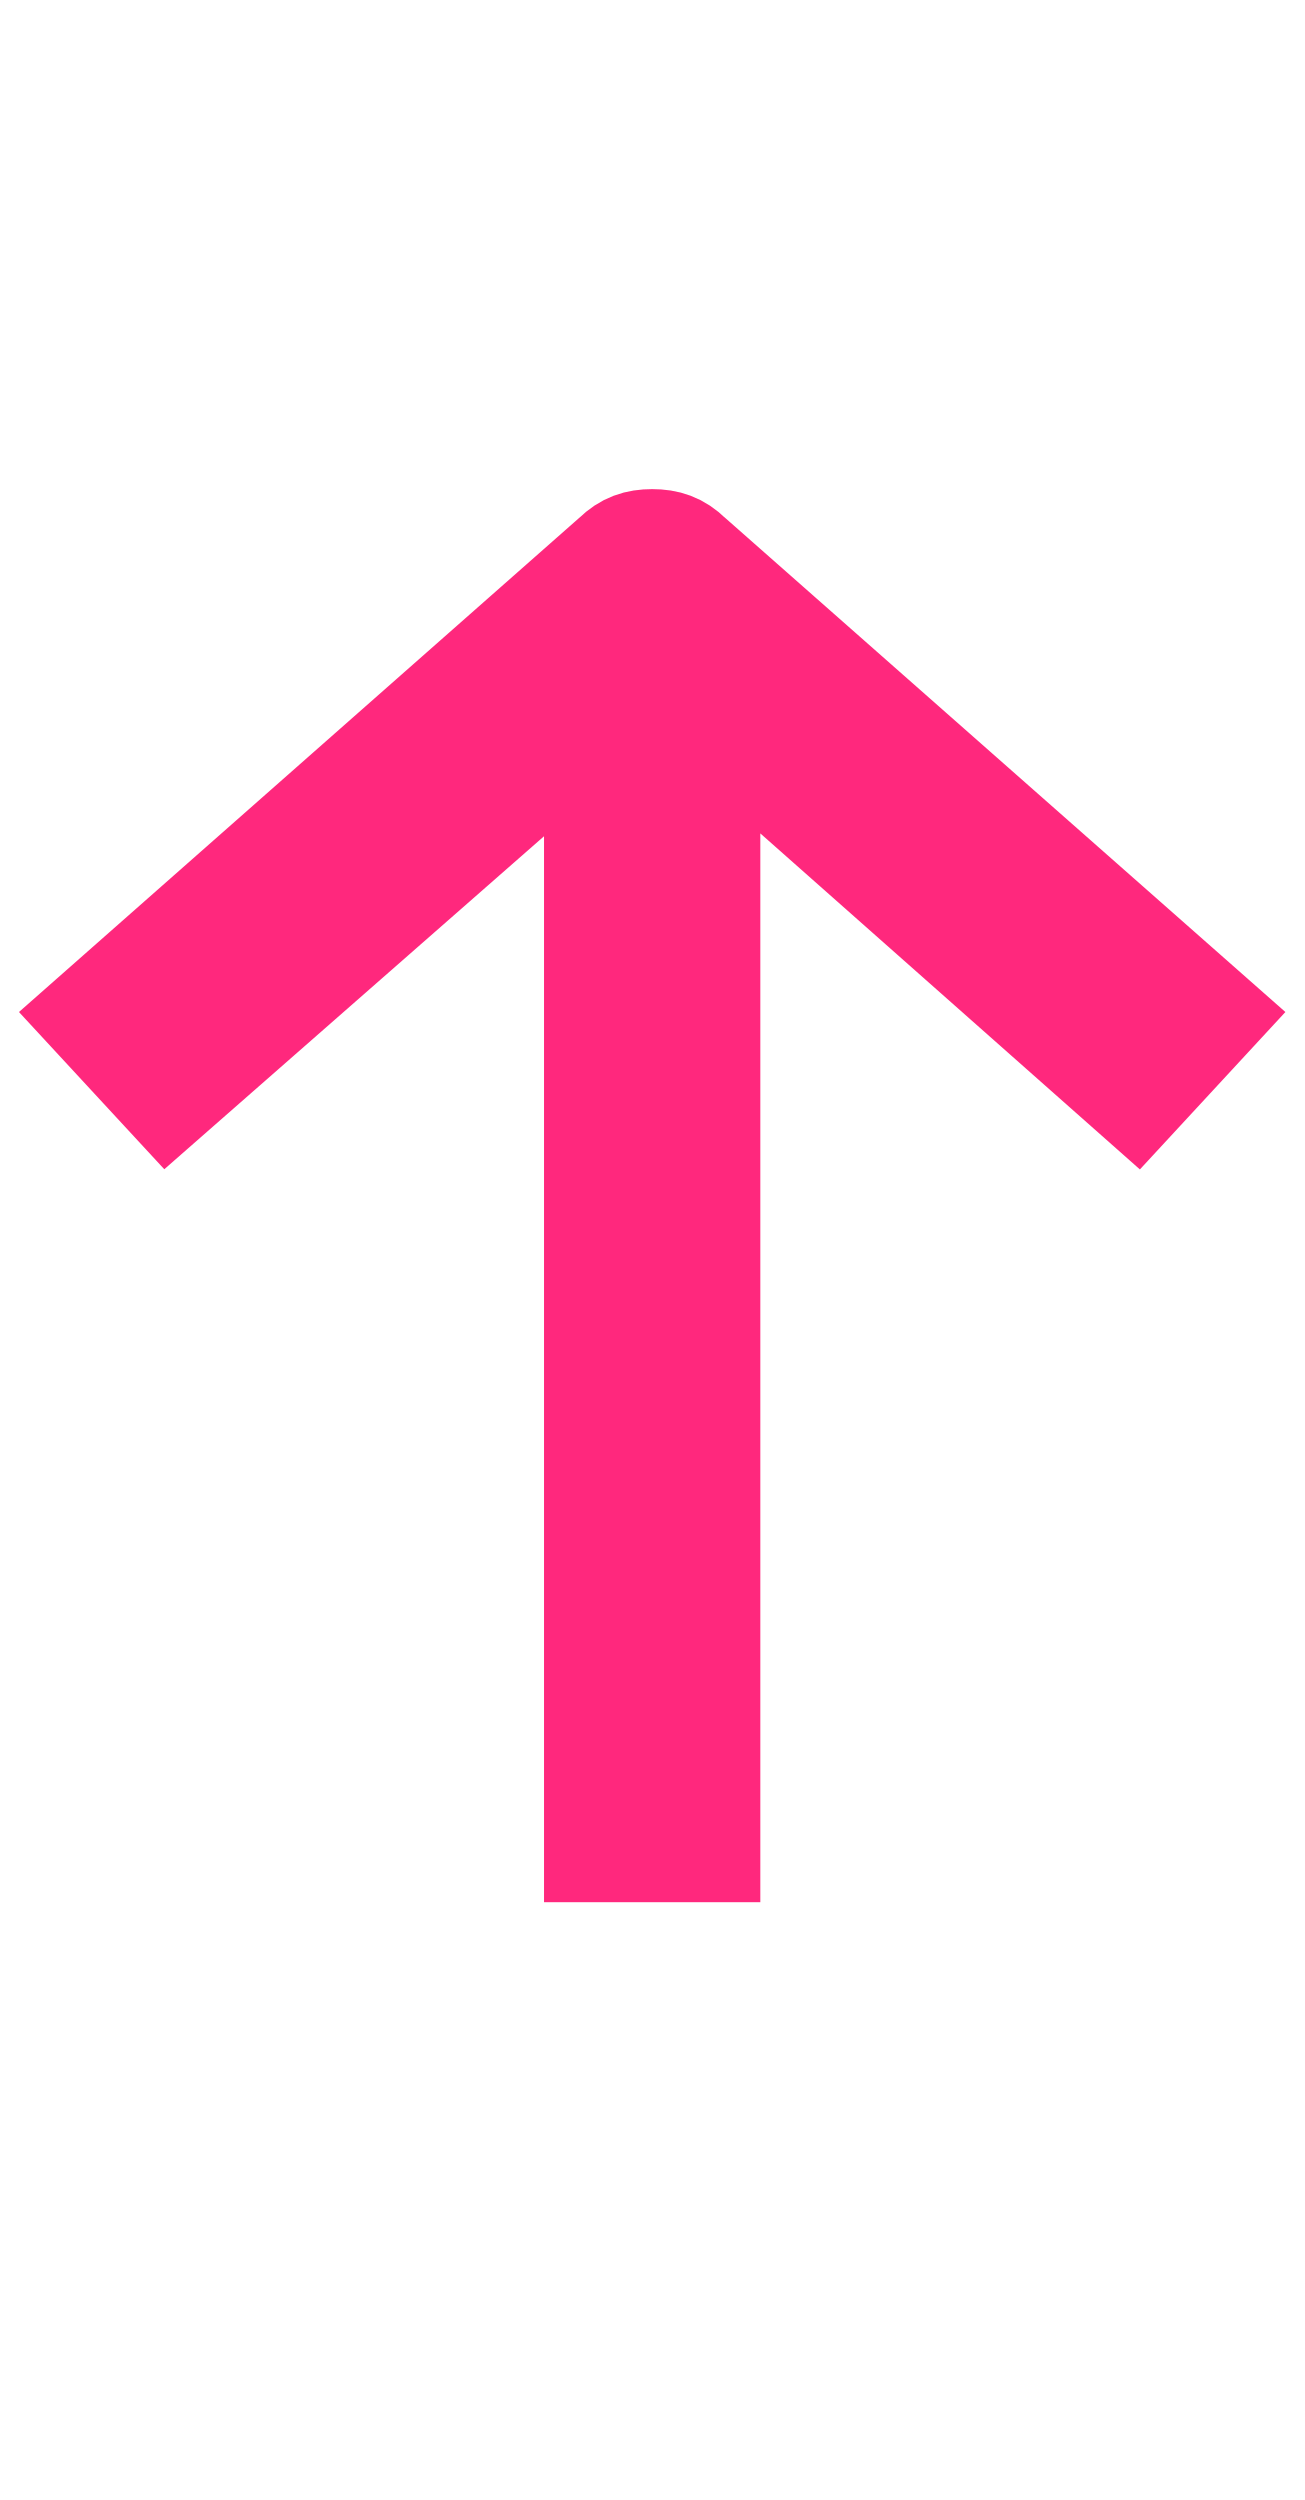
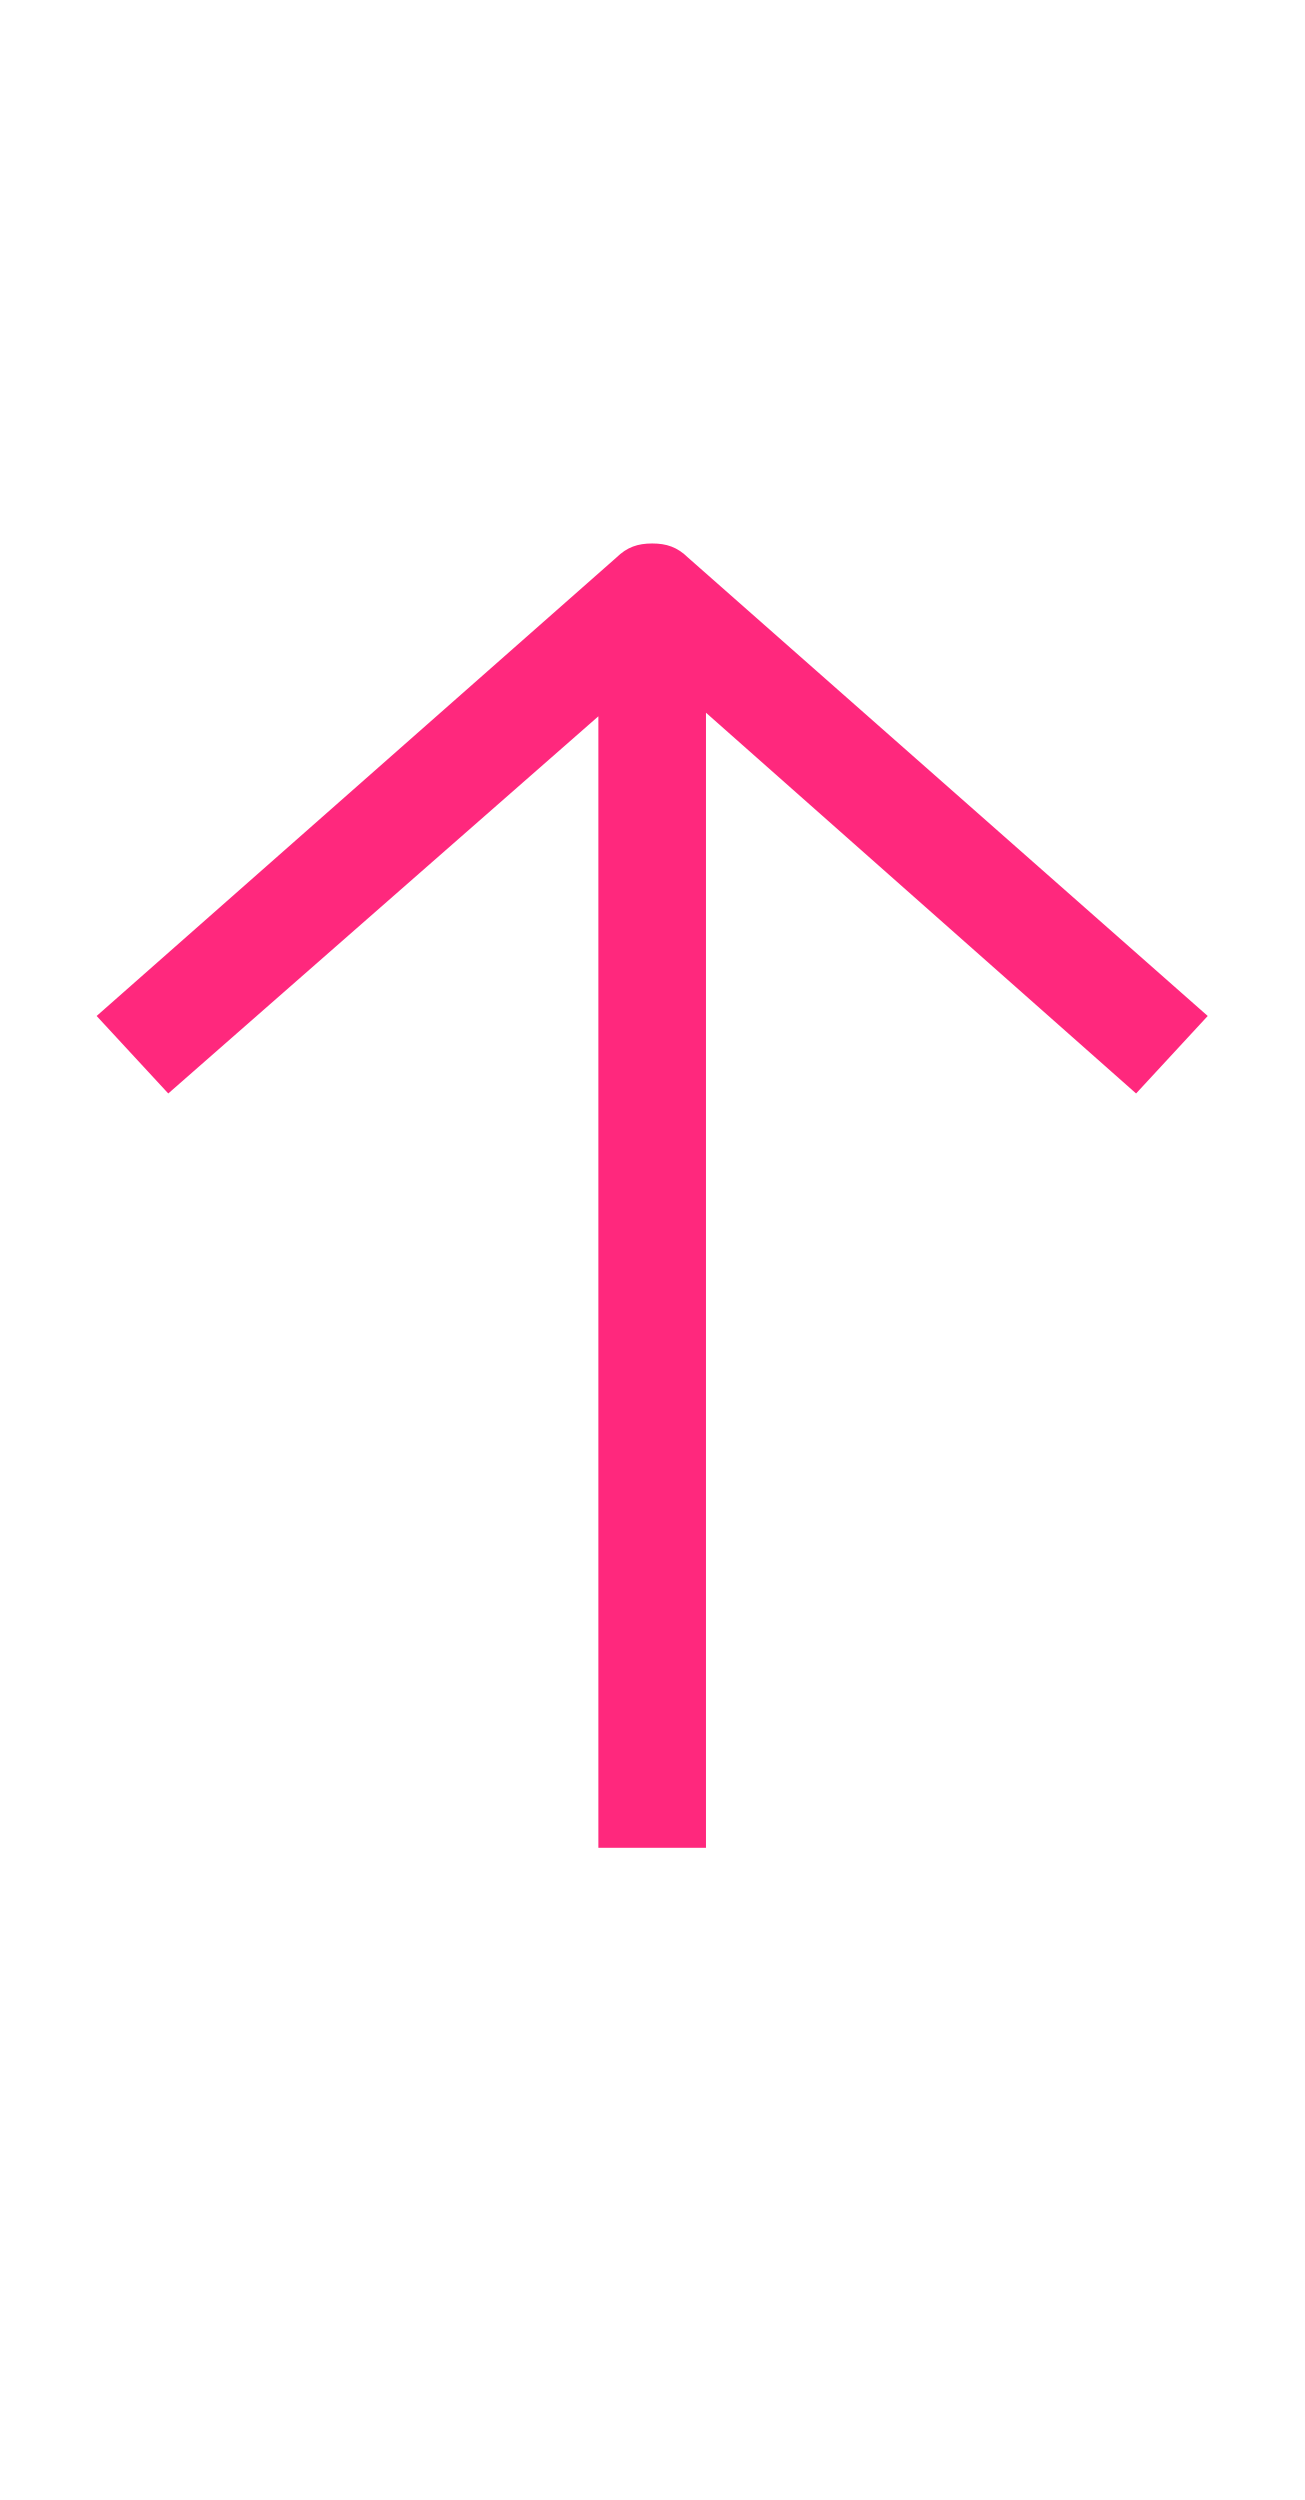
- <svg xmlns="http://www.w3.org/2000/svg" width="12" height="23" viewBox="0 0 12 23" fill="none">
-   <path d="M5.505 17L5.505 6.59L1.548 10.06L0.889 9.347L5.67 5.13C5.769 5.033 5.868 5 6 5C6.132 5 6.231 5.033 6.33 5.13L11.111 9.347L10.452 10.06L6.495 6.557L6.495 17H5.505Z" fill="#FF287D" stroke="#FF287D" />
+ <svg xmlns="http://www.w3.org/2000/svg" width="12" height="23" viewBox="0 0 12 23" fill="#FF287D">
+   <path d="M5.505 17L5.505 6.59L1.548 10.06L0.889 9.347L5.67 5.13C5.769 5.033 5.868 5 6 5C6.132 5 6.231 5.033 6.33 5.13L11.111 9.347L10.452 10.06L6.495 6.557L6.495 17H5.505Z" />
</svg>
